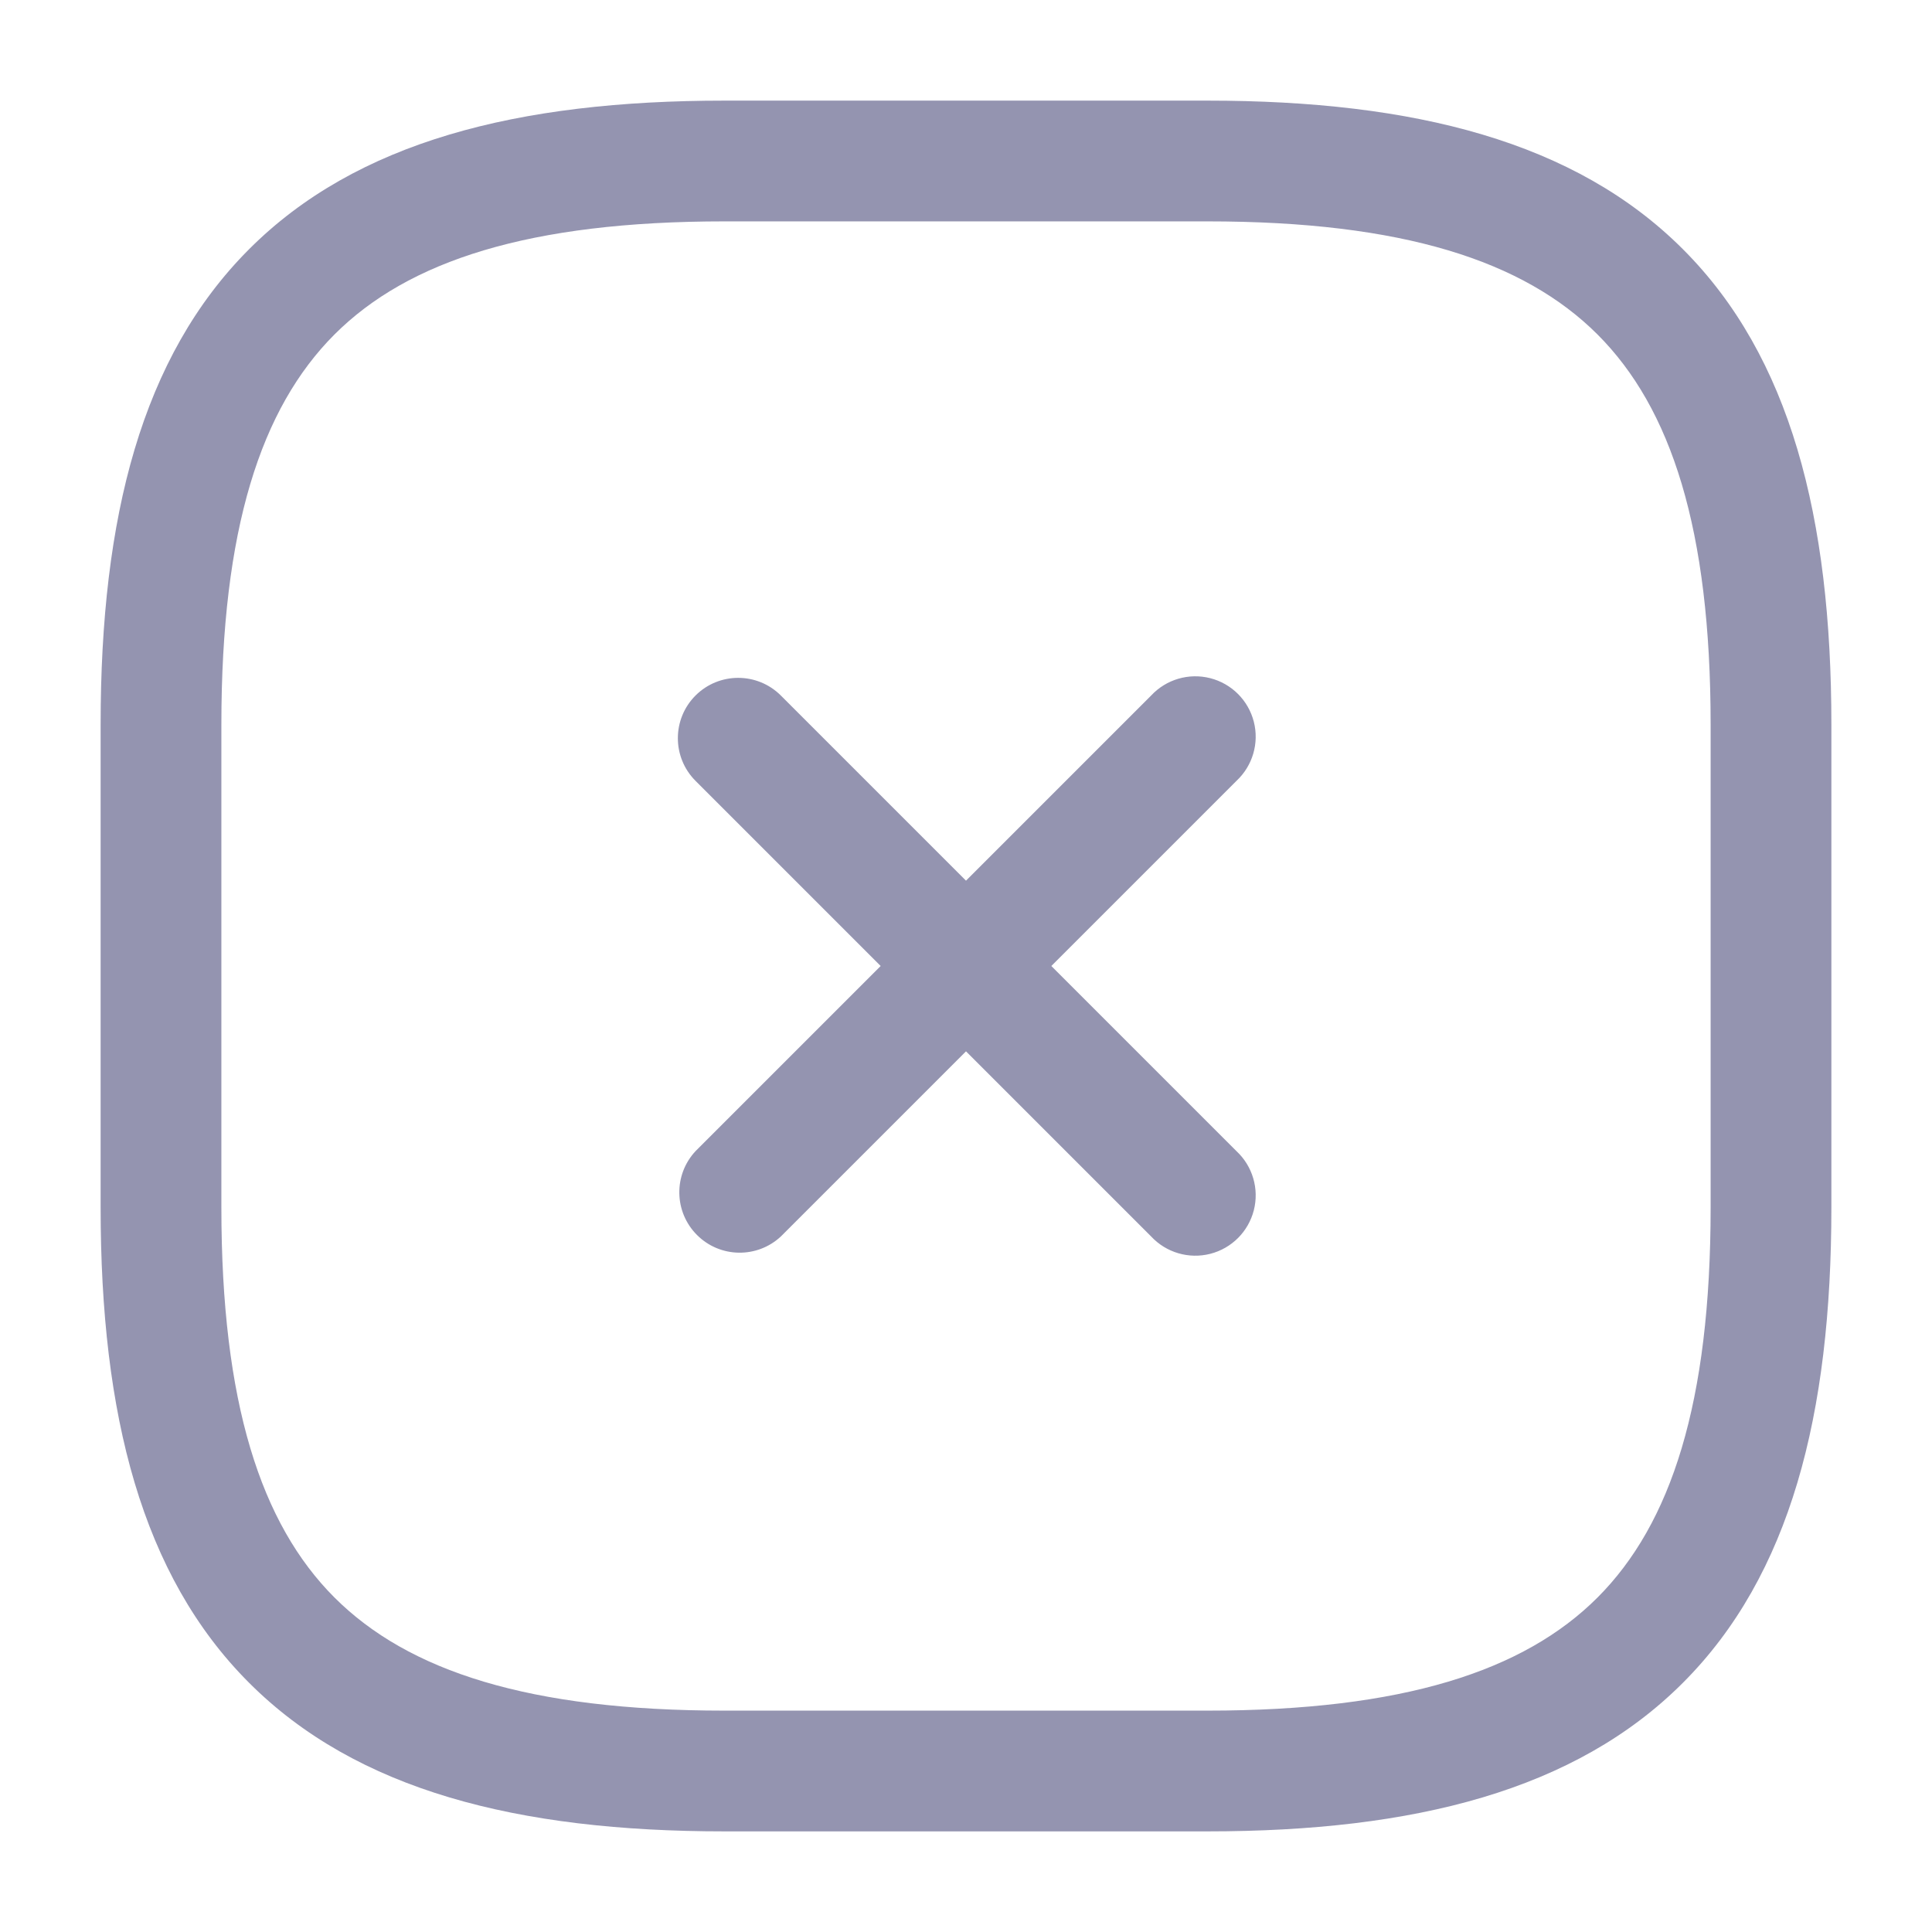
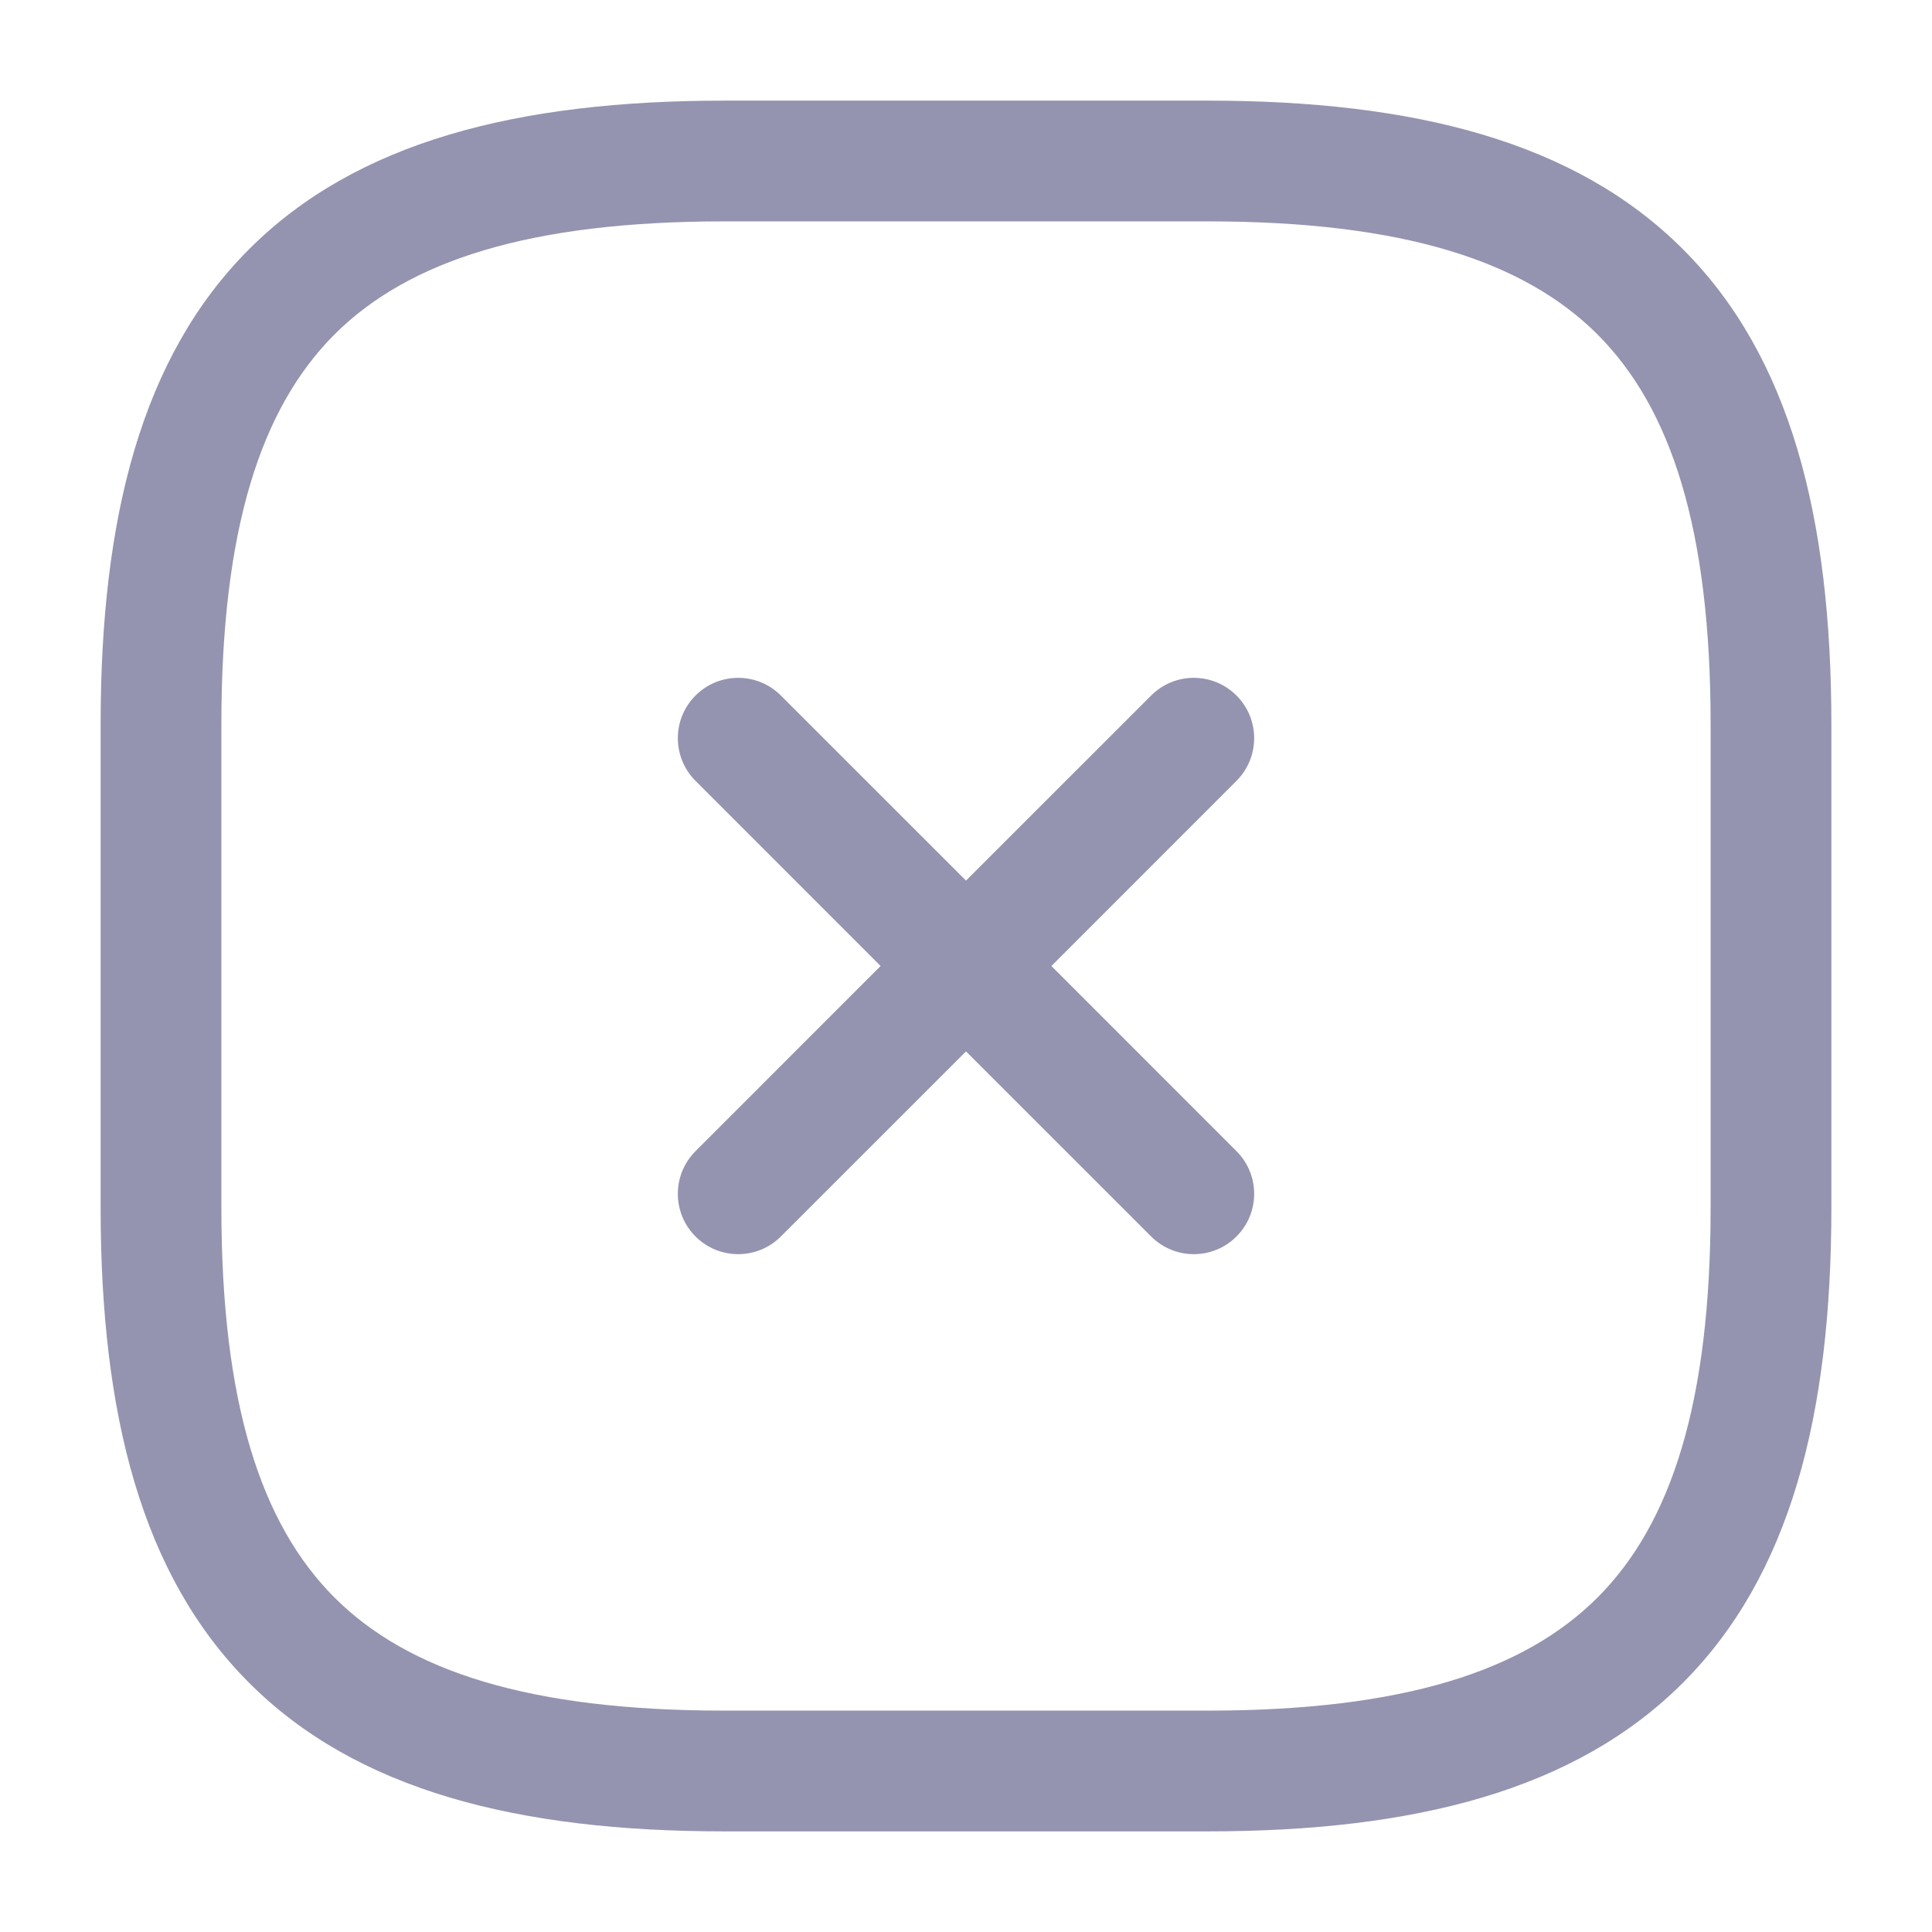
- <svg xmlns="http://www.w3.org/2000/svg" width="24" height="24" fill="none">
-   <path fill-rule="evenodd" clip-rule="evenodd" d="M3.095 3.095C4.429 1.76 6.426 1.25 9 1.25h6c2.574 0 4.57.51 5.905 1.845C22.24 4.429 22.75 6.426 22.75 9v6c0 2.574-.51 4.57-1.845 5.905C19.571 22.24 17.574 22.75 15 22.75H9c-2.574 0-4.57-.51-5.905-1.845C1.76 19.571 1.25 17.574 1.25 15V9c0-2.574.51-4.57 1.845-5.905zm1.06 1.06C3.24 5.071 2.75 6.574 2.75 9v6c0 2.426.49 3.93 1.405 4.845.916.915 2.419 1.405 4.845 1.405h6c2.426 0 3.93-.49 4.845-1.405.915-.916 1.405-2.419 1.405-4.845V9c0-2.426-.49-3.93-1.405-4.845C18.929 3.24 17.426 2.75 15 2.75H9c-2.426 0-3.93.49-4.845 1.405zM8.64 8.64a.75.75 0 011.06 0l2.3 2.3 2.3-2.3a.75.75 0 111.06 1.06l-2.3 2.3 2.3 2.3a.75.75 0 11-1.06 1.06l-2.3-2.3-2.3 2.3a.75.75 0 01-1.06-1.06l2.3-2.3-2.3-2.3a.75.75 0 010-1.06z" fill="#9494B0" />
+ <svg xmlns="http://www.w3.org/2000/svg" width="24" height="24" viewBox="0 0 24 24" fill="none">
+   <path fill-rule="evenodd" clip-rule="evenodd" d="M3.095 3.095C4.429 1.76 6.426 1.25 9 1.25H15C17.574 1.25 19.571 1.76 20.905 3.095C22.24 4.429 22.75 6.426 22.75 9V15C22.75 17.574 22.24 19.571 20.905 20.905C19.571 22.24 17.574 22.75 15 22.75H9C6.426 22.75 4.429 22.24 3.095 20.905C1.76 19.571 1.25 17.574 1.25 15V9C1.25 6.426 1.76 4.429 3.095 3.095ZM4.155 4.155C3.24 5.071 2.75 6.574 2.75 9V15C2.75 17.426 3.24 18.929 4.155 19.845C5.071 20.76 6.574 21.25 9 21.25H15C17.426 21.25 18.929 20.76 19.845 19.845C20.76 18.929 21.25 17.426 21.25 15V9C21.25 6.574 20.76 5.071 19.845 4.155C18.929 3.24 17.426 2.75 15 2.75H9C6.574 2.75 5.071 3.24 4.155 4.155ZM8.64 8.64C8.933 8.347 9.407 8.347 9.7 8.64L12 10.939L14.3 8.64C14.593 8.347 15.067 8.347 15.36 8.64C15.653 8.933 15.653 9.407 15.36 9.7L13.061 12L15.36 14.3C15.653 14.593 15.653 15.067 15.36 15.36C15.067 15.653 14.593 15.653 14.3 15.36L12 13.061L9.7 15.36C9.407 15.653 8.933 15.653 8.64 15.36C8.347 15.067 8.347 14.593 8.64 14.3L10.939 12L8.64 9.7C8.347 9.407 8.347 8.933 8.64 8.64Z" fill="#9494B0" />
</svg>
